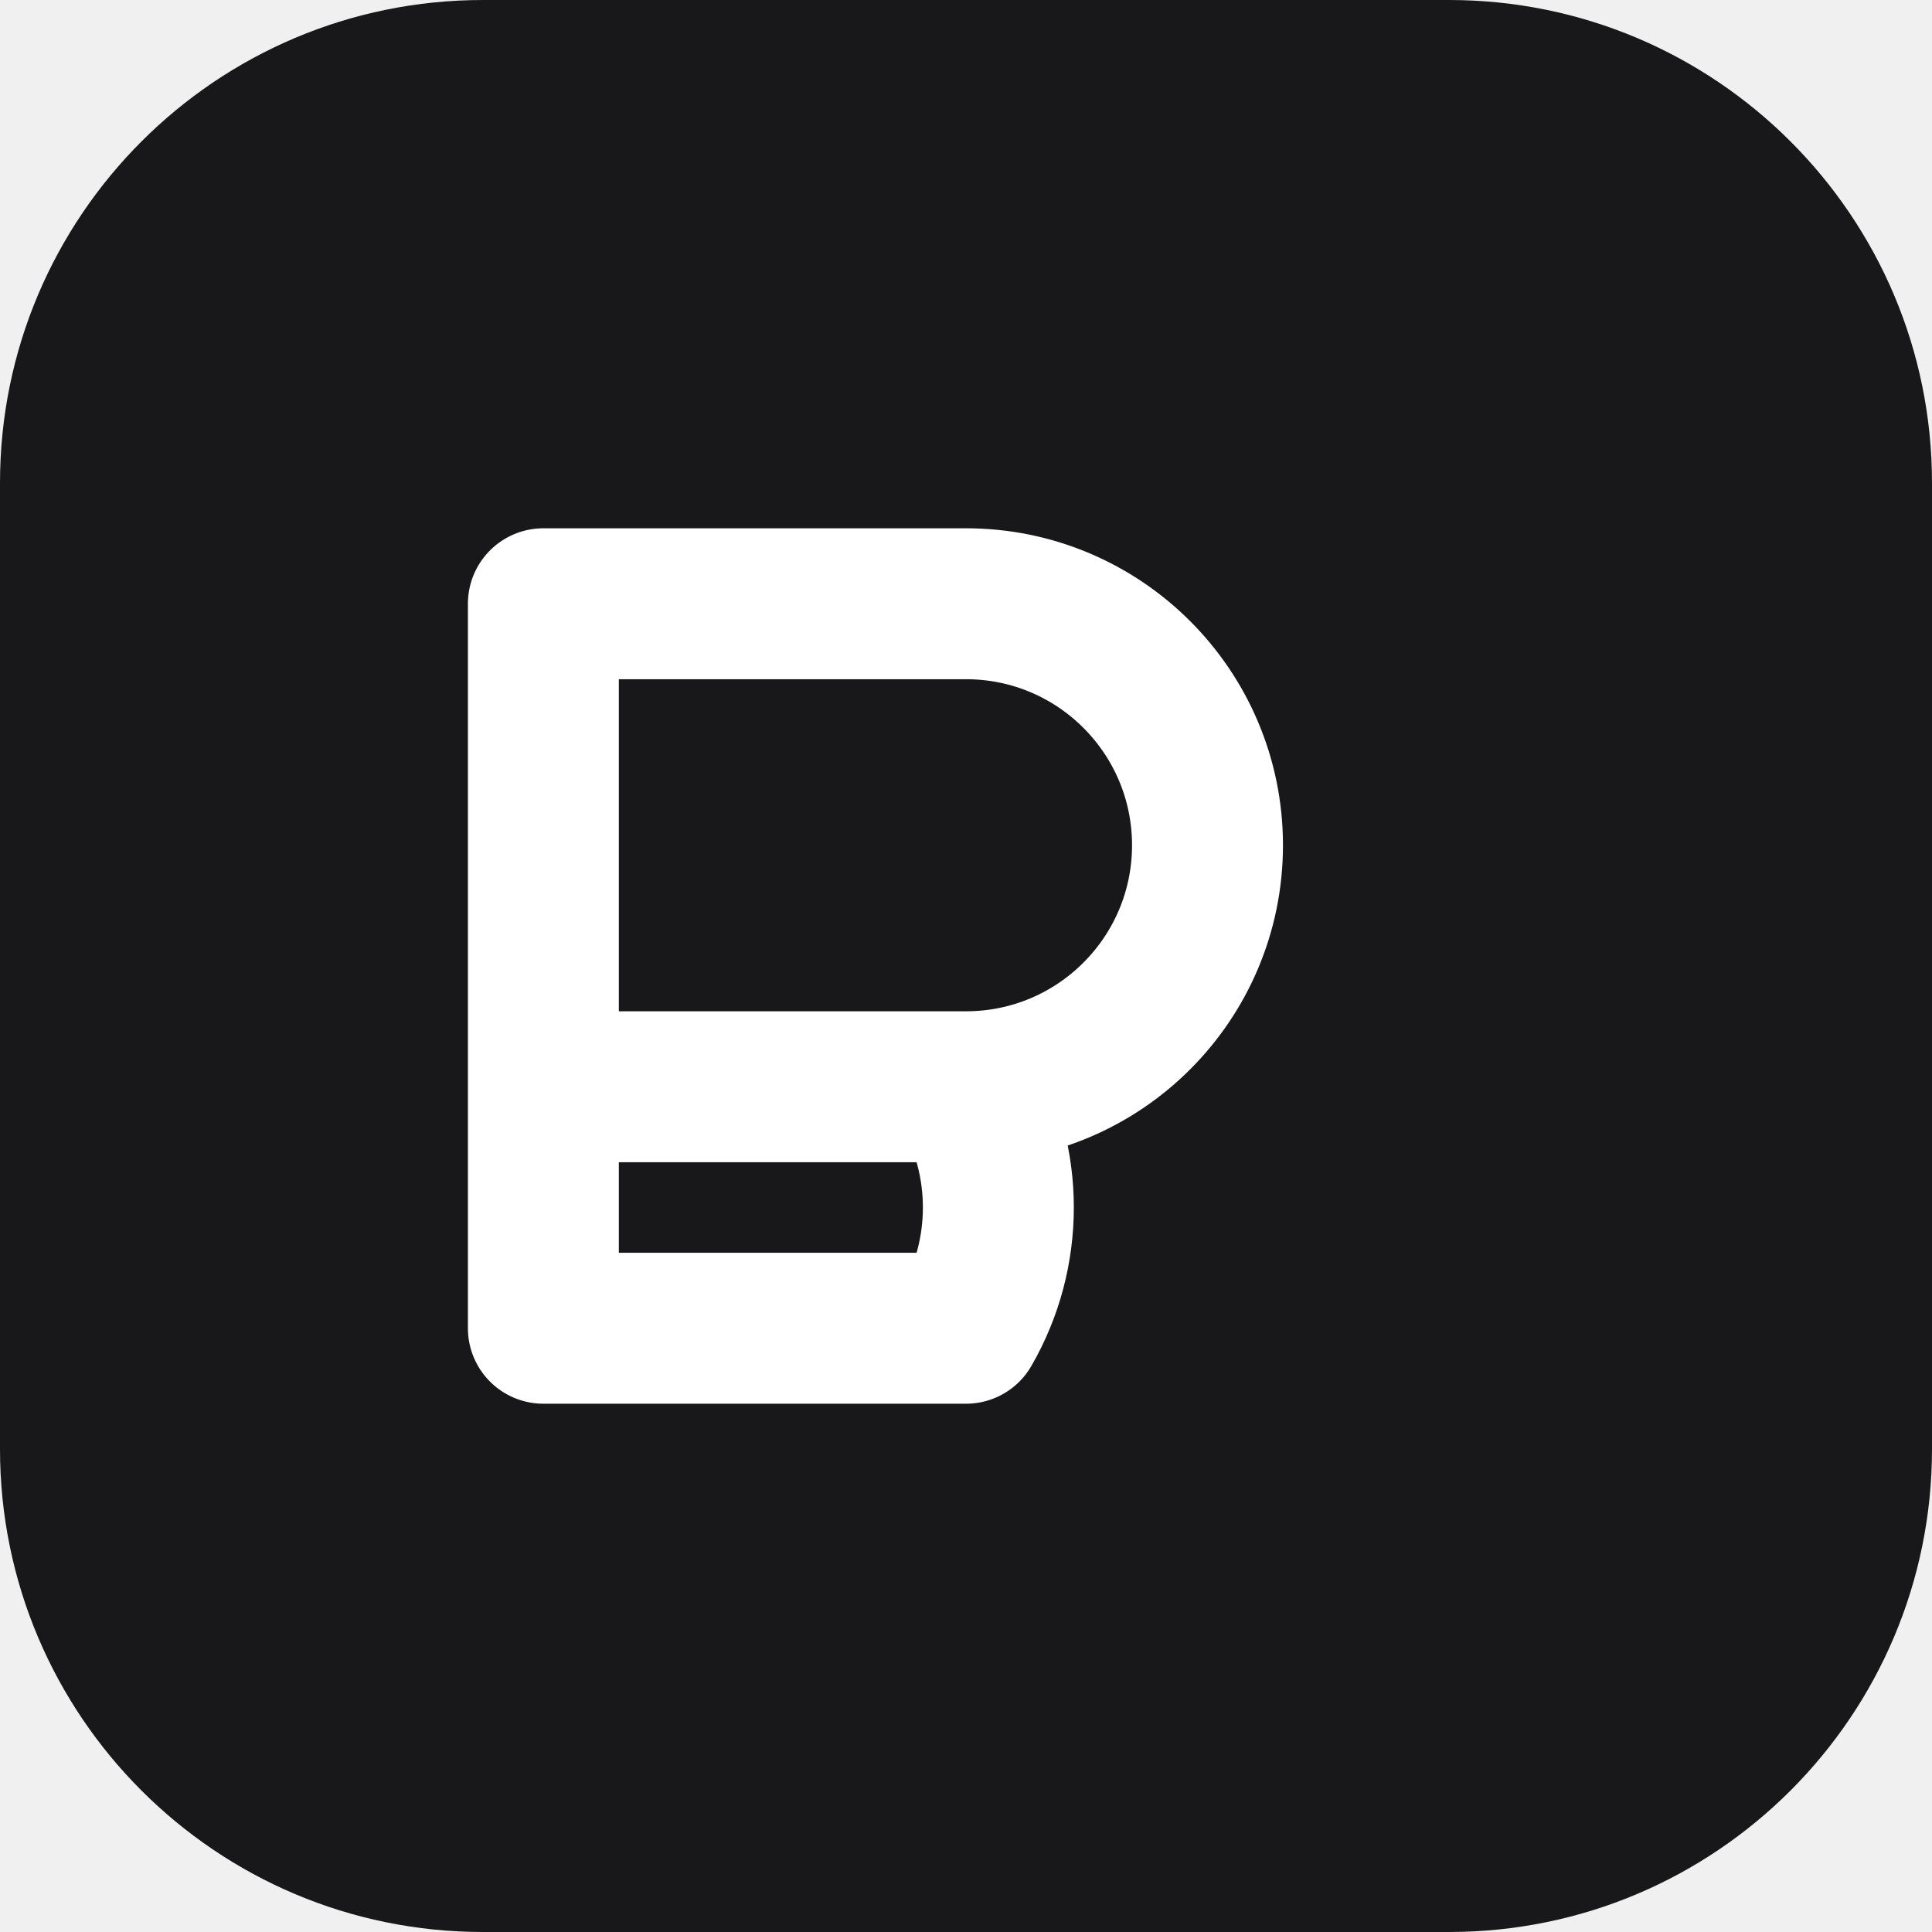
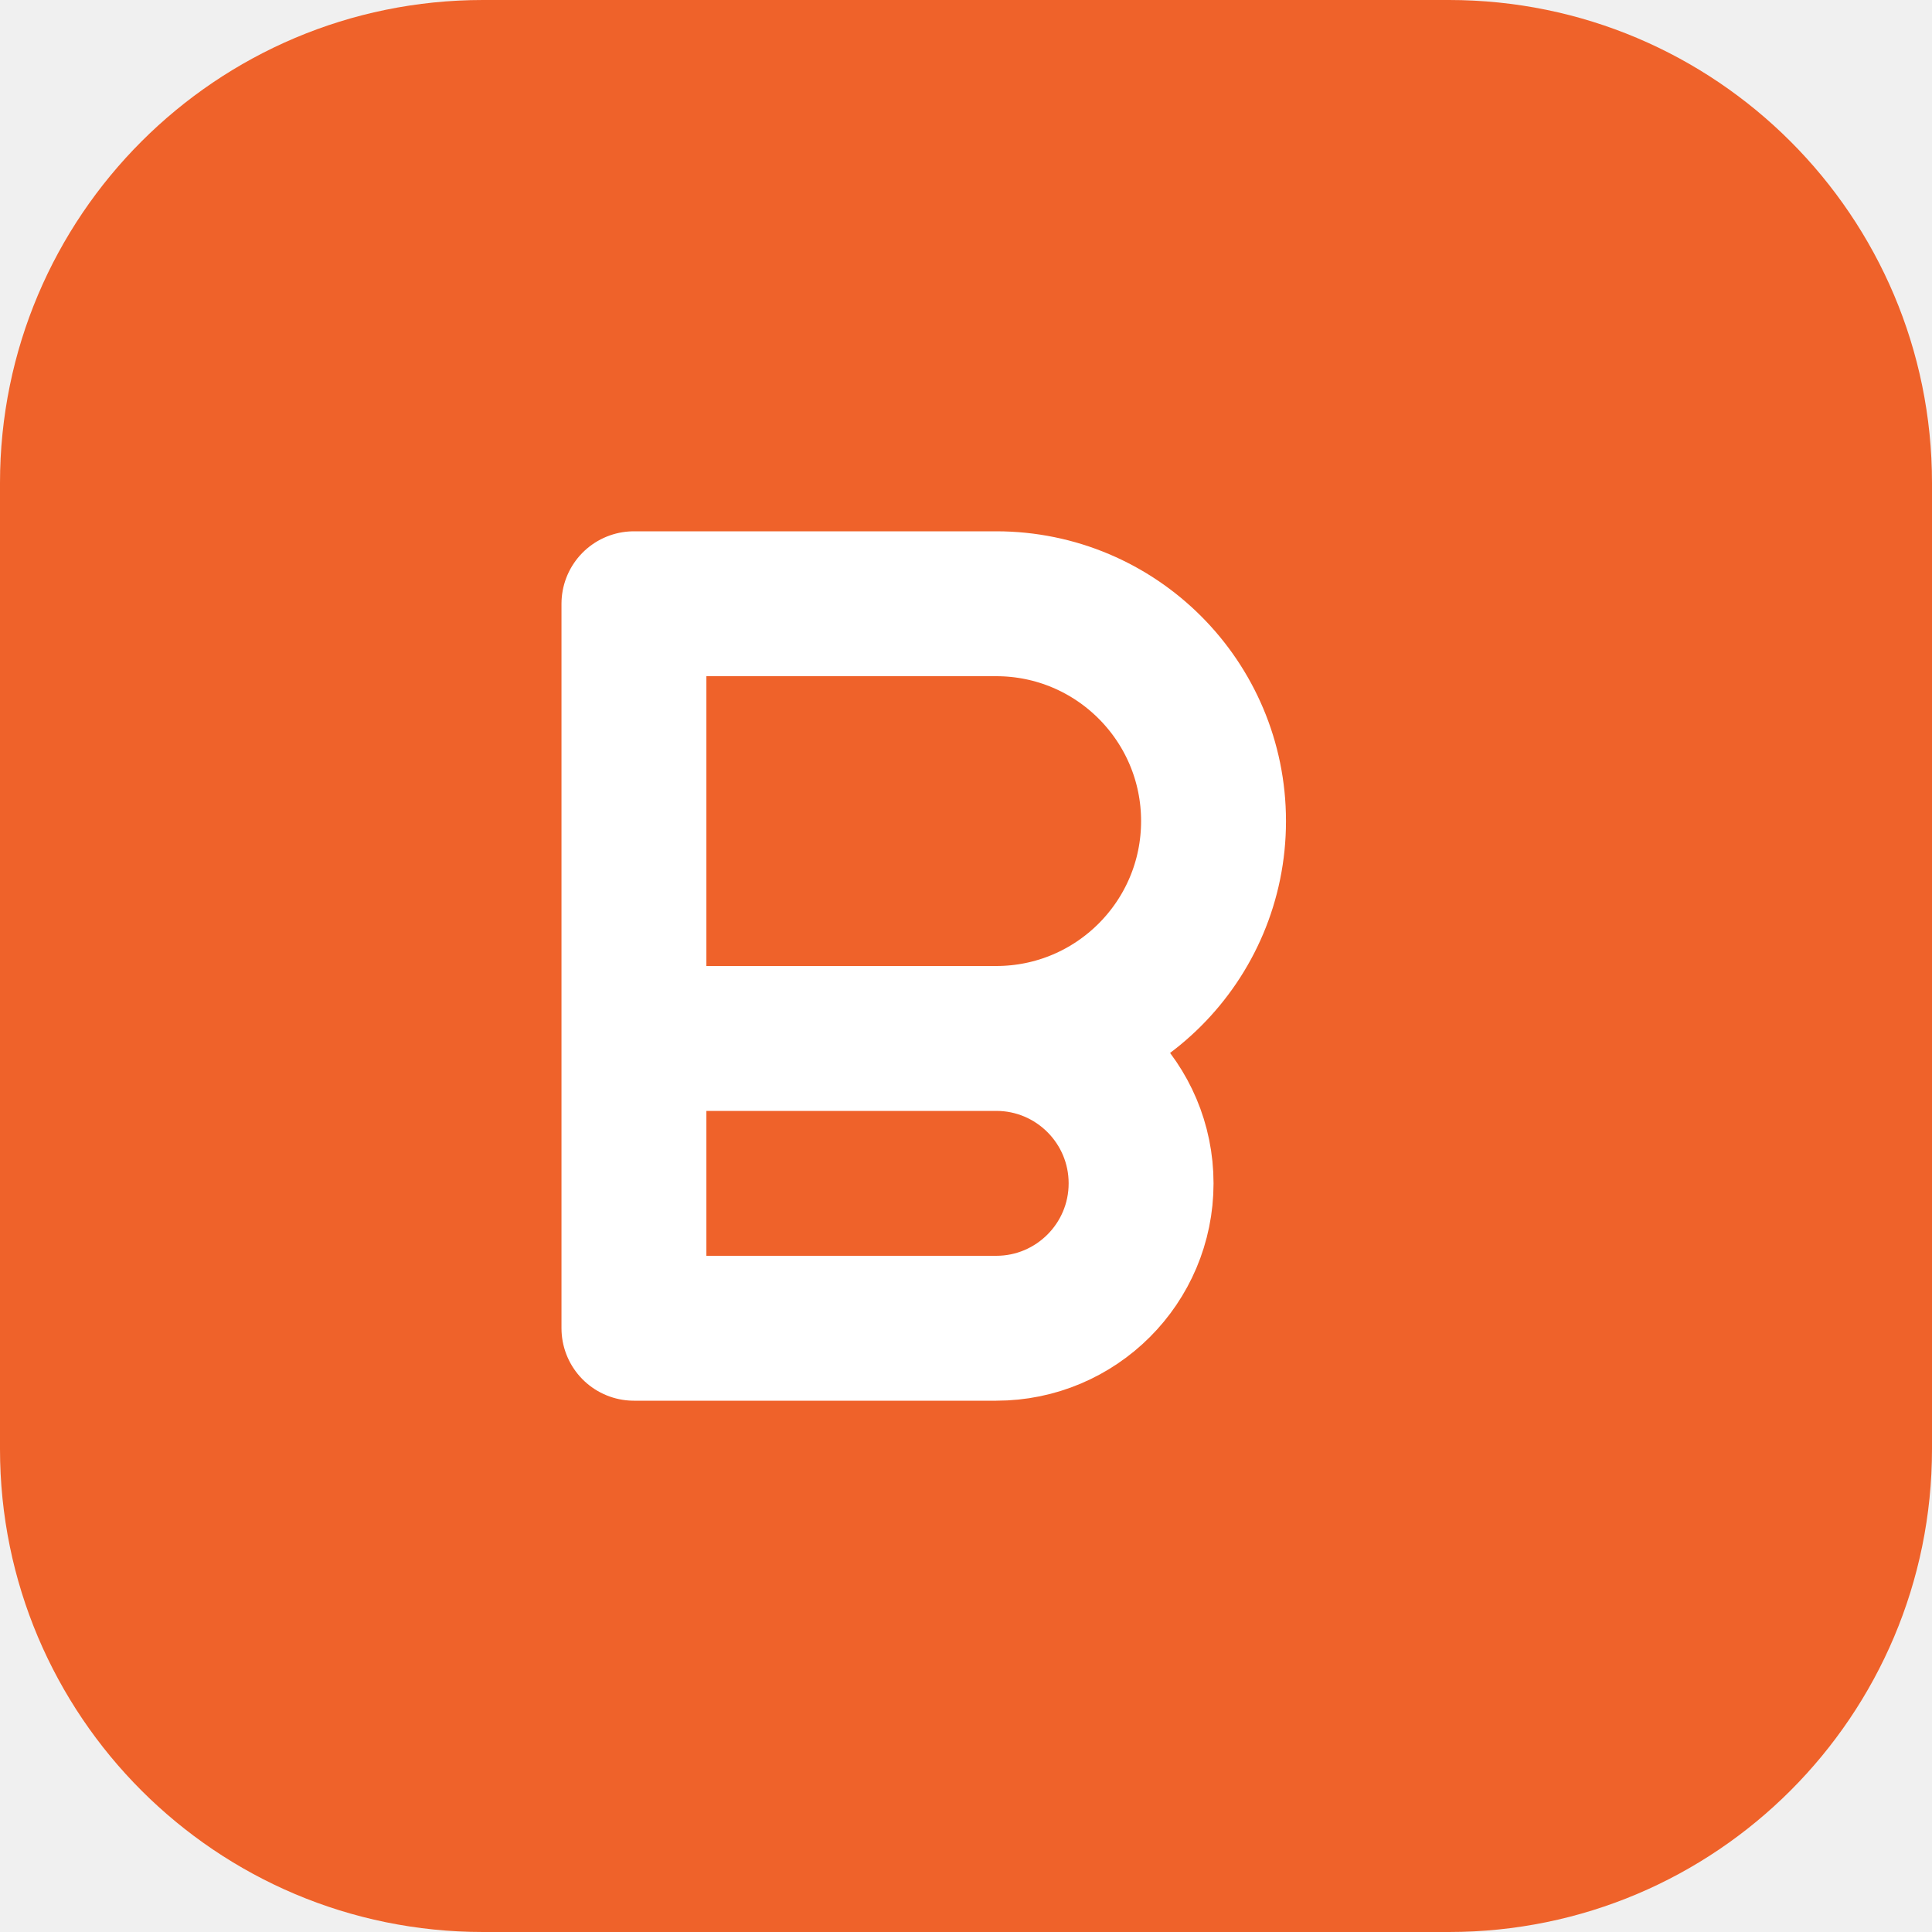
<svg xmlns="http://www.w3.org/2000/svg" viewBox="0 0 32 32">
-   <rect width="32" height="32" rx="8" fill="#18181b" />
-   <path d="M9 22V10h7a4 4 0 0 1 0 8H9m7 0a4 4 0 0 1 0 4H9" fill="none" stroke="#fff" stroke-width="2.5" stroke-linecap="round" stroke-linejoin="round" />
+   <rect width="32" height="32" rx="8" fill="#ef622a" />
+   <path d="M10.5 22V10h6a3.6 3.6 0 0 1 0 7.2h-6m6 0a2.4 2.4 0 0 1 0 4.8h-6" fill="none" stroke="#fff" stroke-width="2.4" stroke-linecap="round" stroke-linejoin="round" />
</svg>
